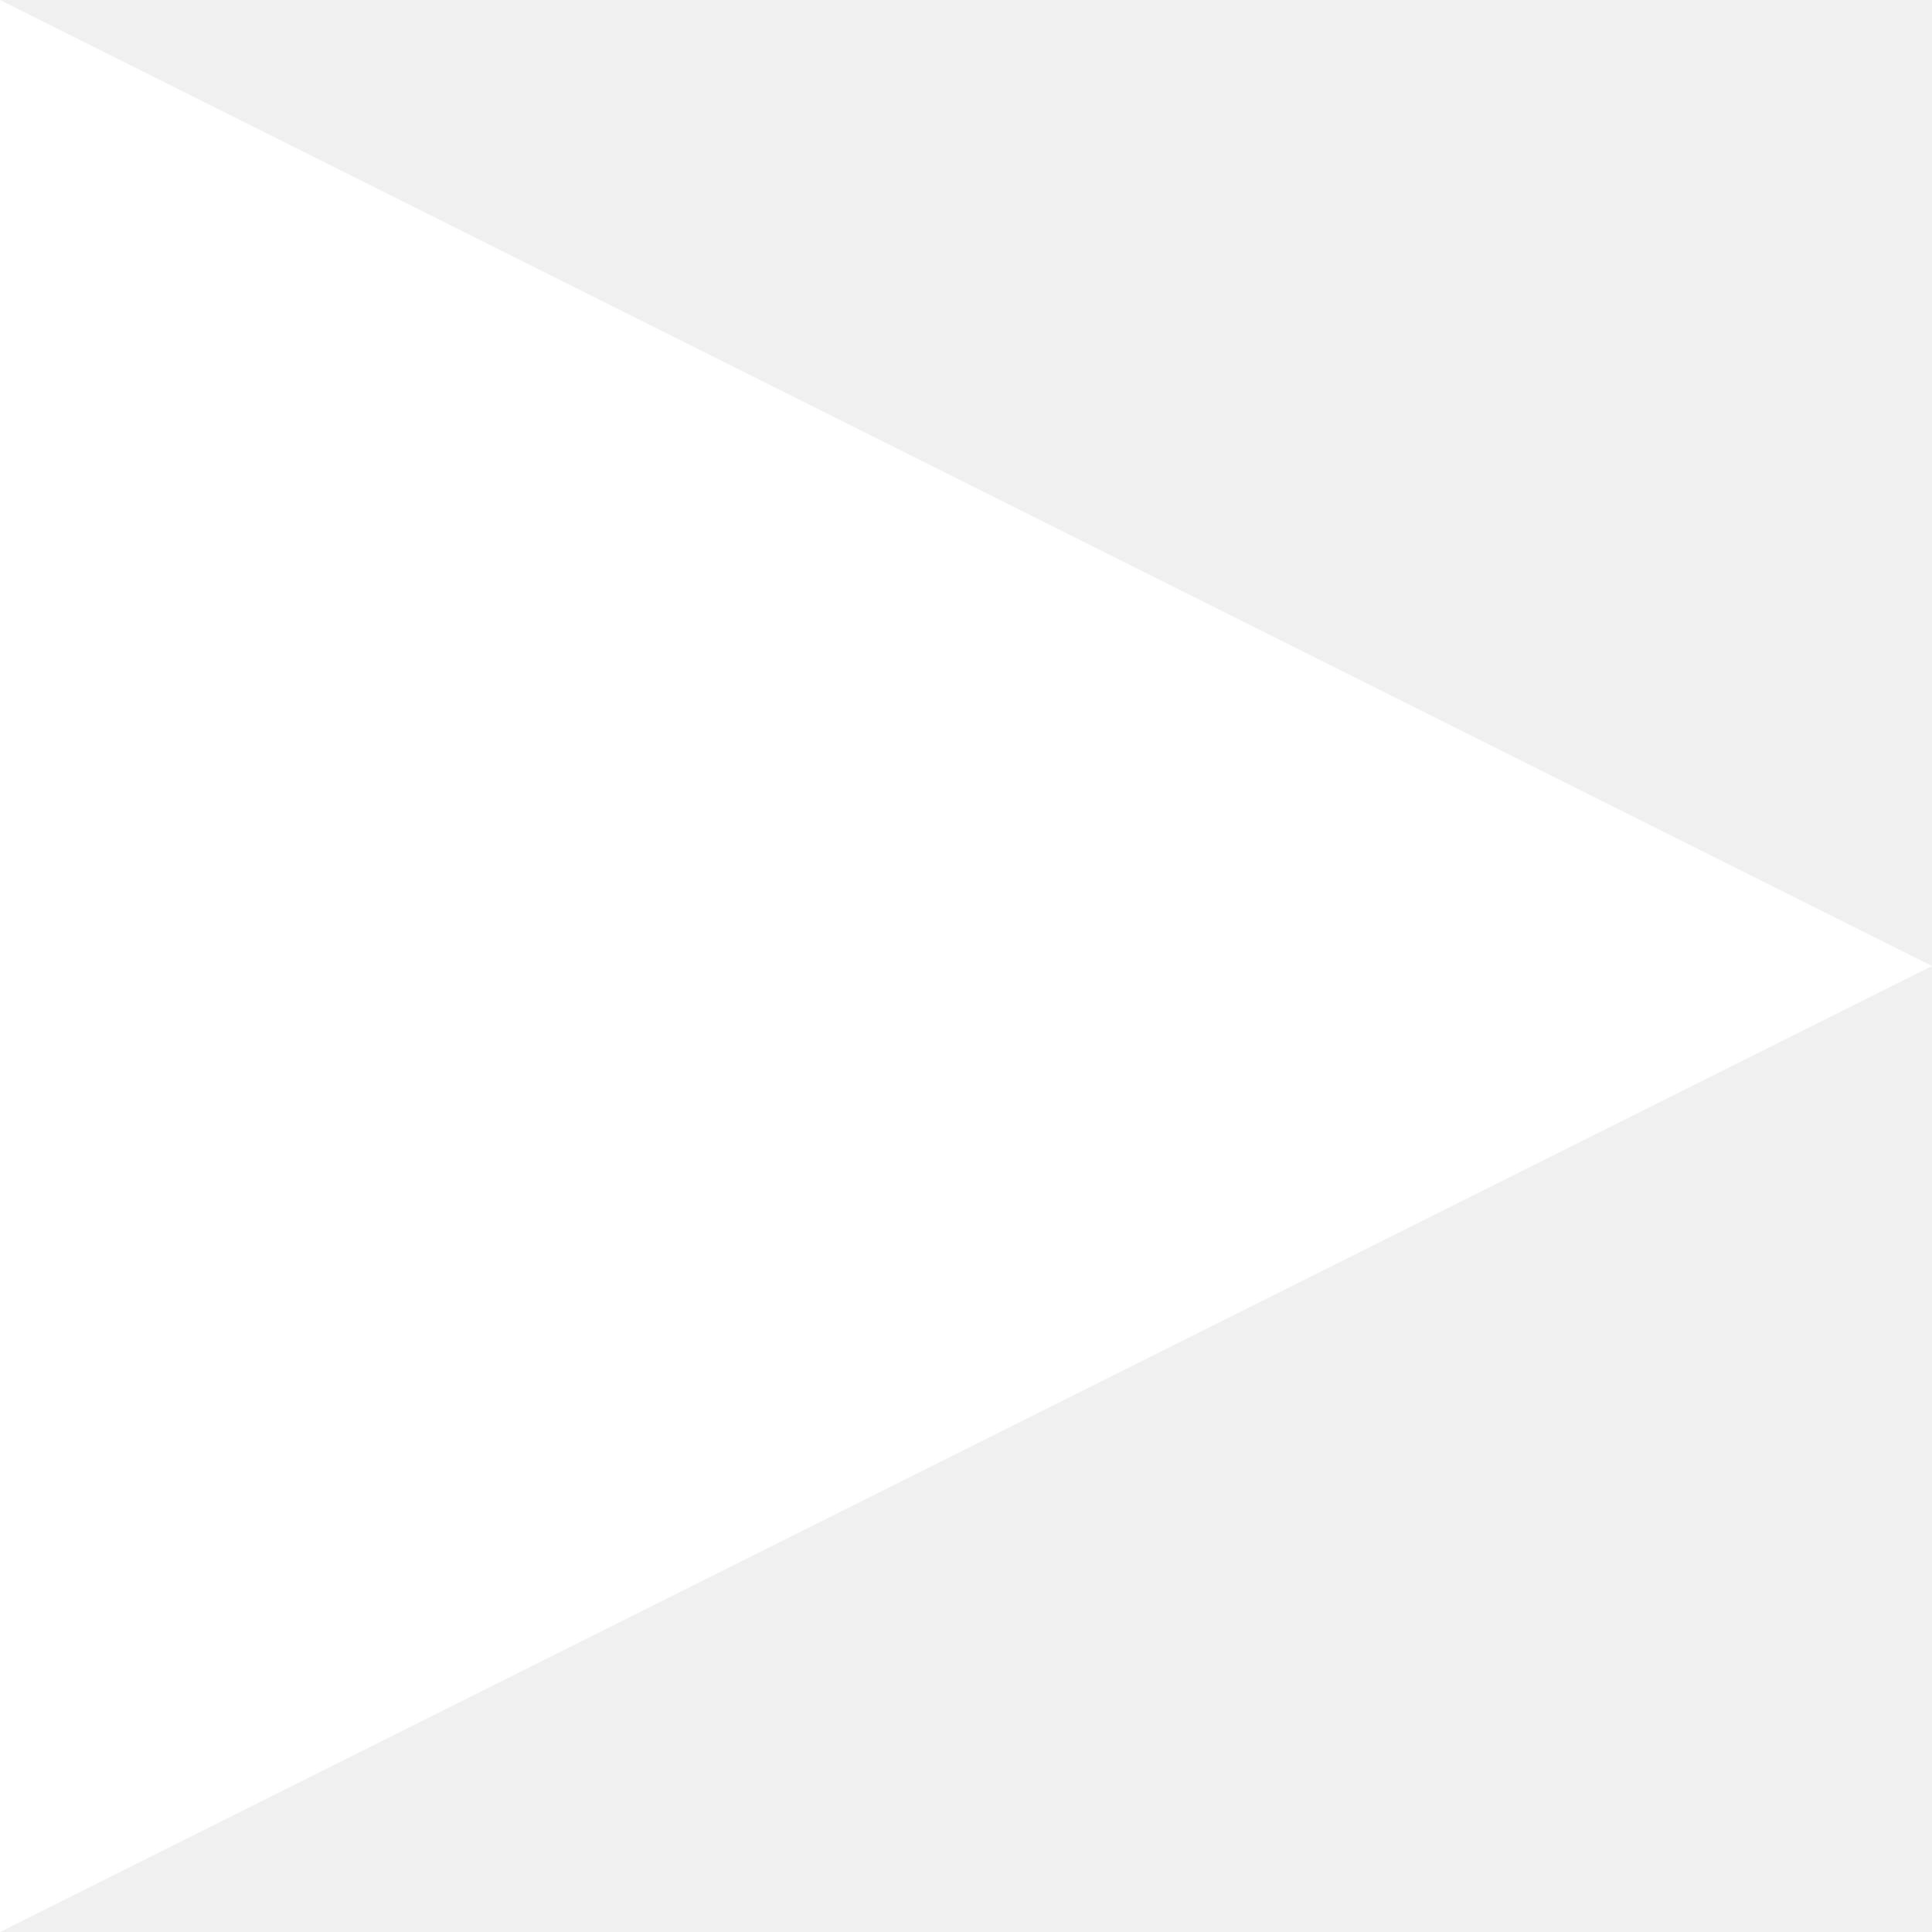
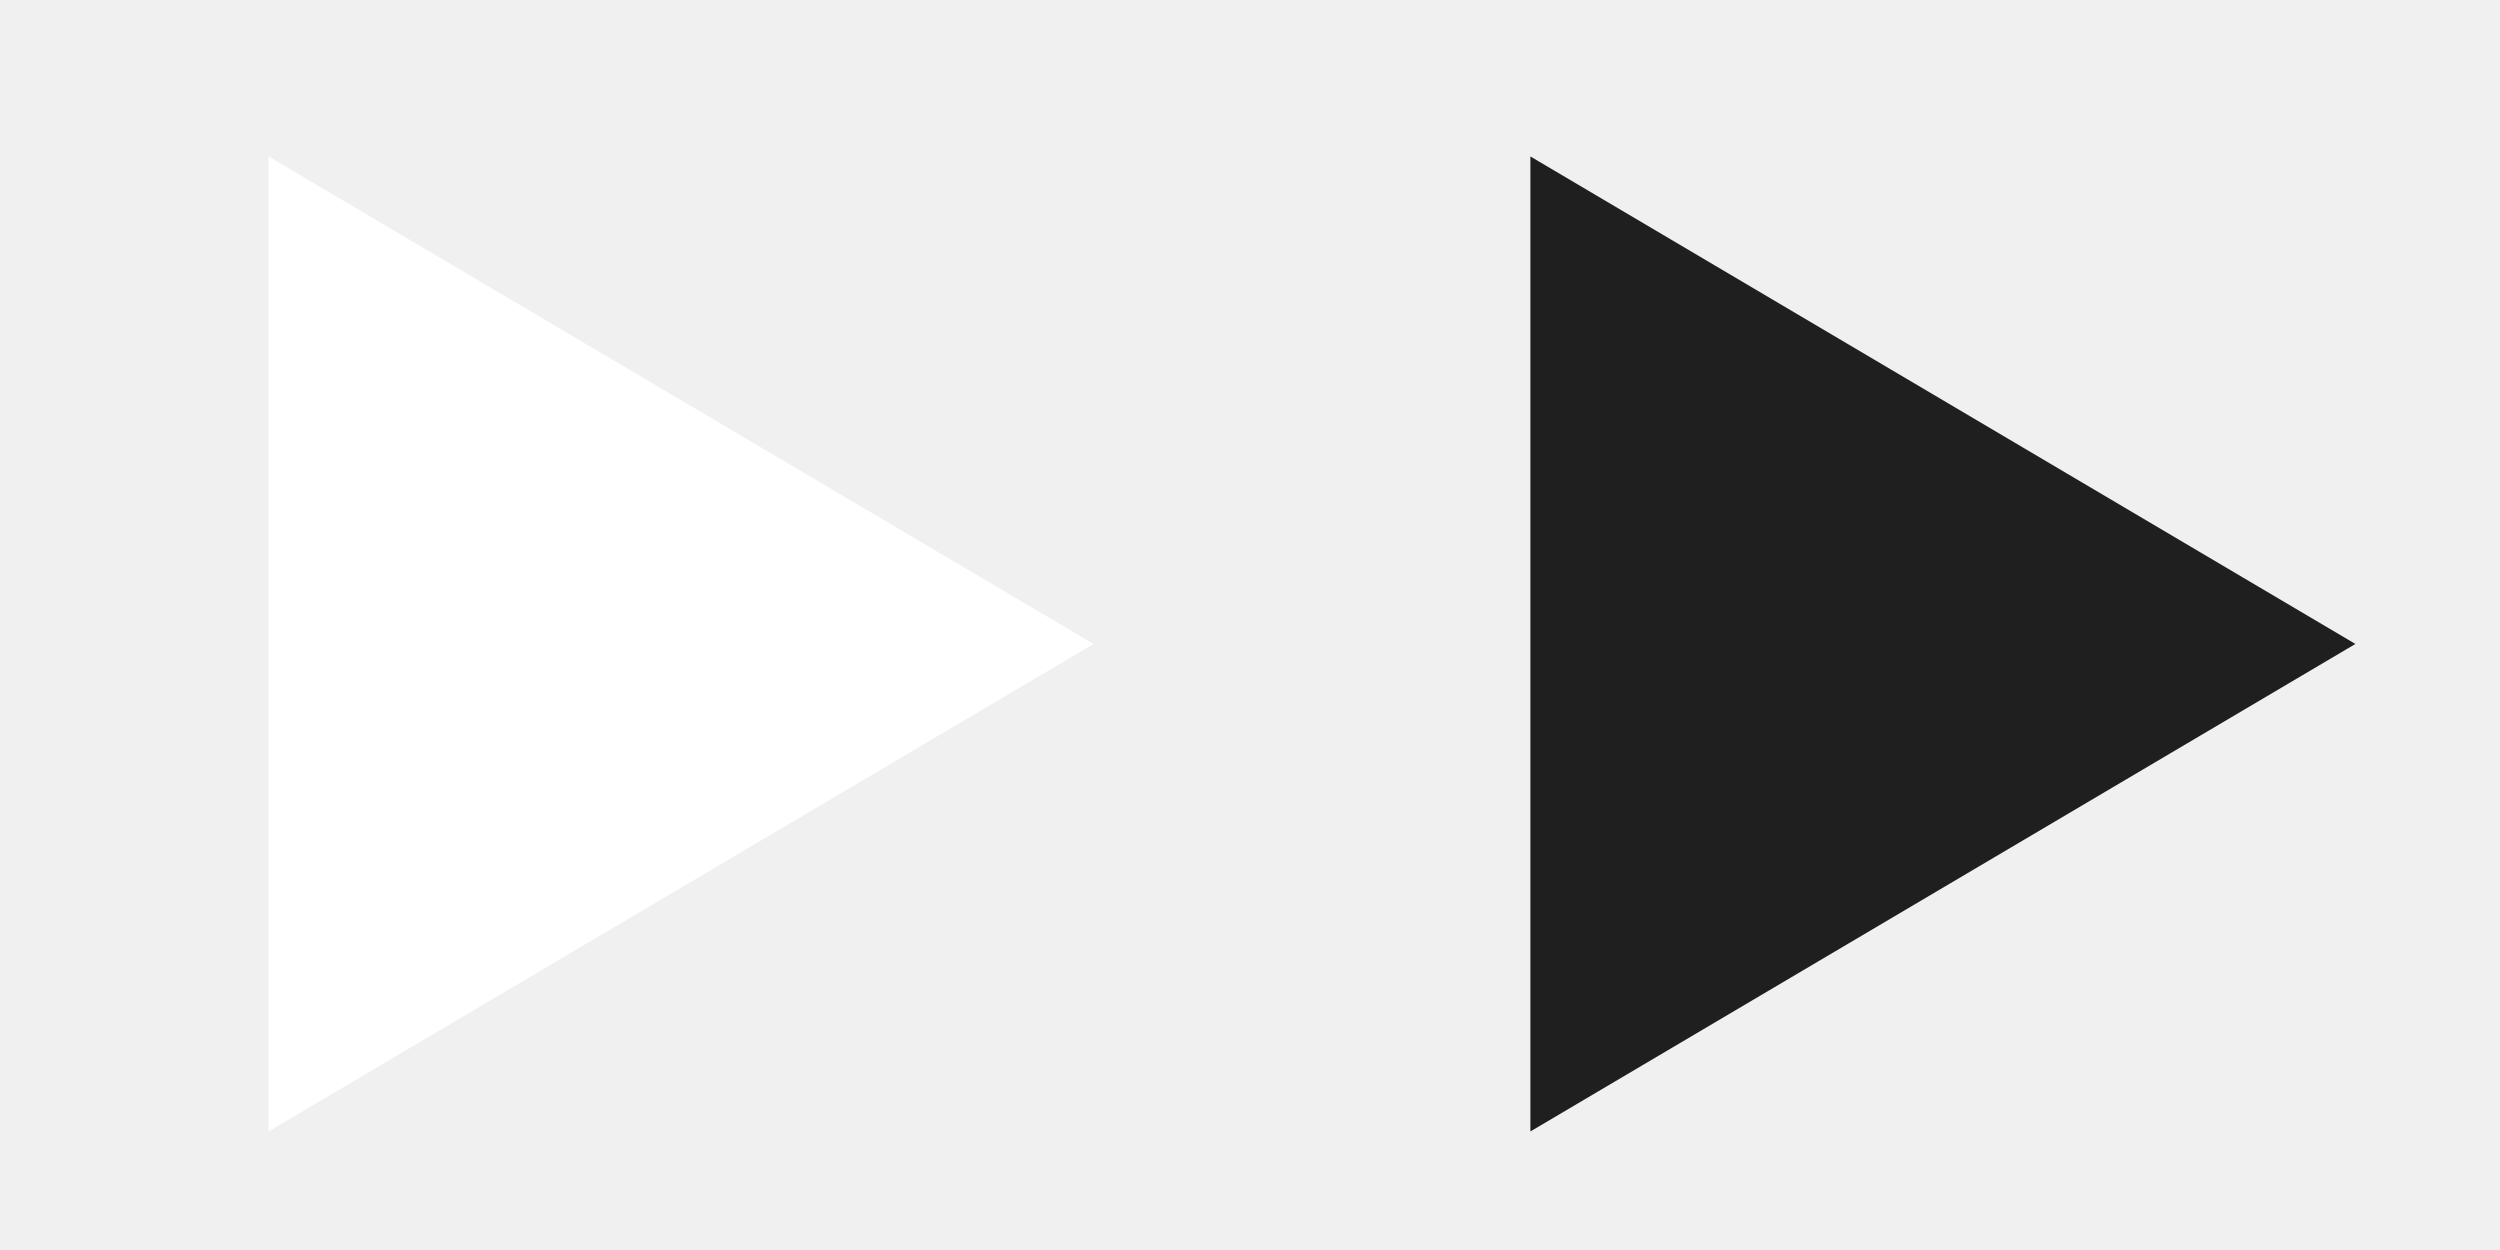
- <svg xmlns="http://www.w3.org/2000/svg" width="36px" height="36px" viewBox="0 0 36 36" version="1.1">
+ <svg xmlns="http://www.w3.org/2000/svg" width="100px" height="50px" viewBox="0 0 100 50" version="1.1">
  <defs />
  <g id="Page-1" stroke="none" stroke-width="1" fill="none" fill-rule="evenodd">
-     <g id="Desktop-HD-Copy-13" transform="translate(-715, -4464)" fill="#FFFFFF">
-       <g id="Group-3" transform="translate(715, 4464)">
-         <polygon id="Triangle-2" transform="translate(18, 18) rotate(90) translate(-18, -18) " points="18 0 36 36 0 36" />
-       </g>
+     <g id="play">
+       <polygon id="Triangle" fill-opacity="0.87" fill="#000000" transform="translate(75.45472, 25.71293) rotate(90) translate(-75.45472, -25.71293) " points="75.5 6.952 95 39.952 56 39.952" />
+       <polygon id="Triangle-Copy" fill="#FFFFFF" transform="translate(25.45472, 25.71293) rotate(90) translate(-25.45472, -25.71293) " points="25.5 7.426 45 40.426 6 40.426" />
    </g>
  </g>
</svg>
